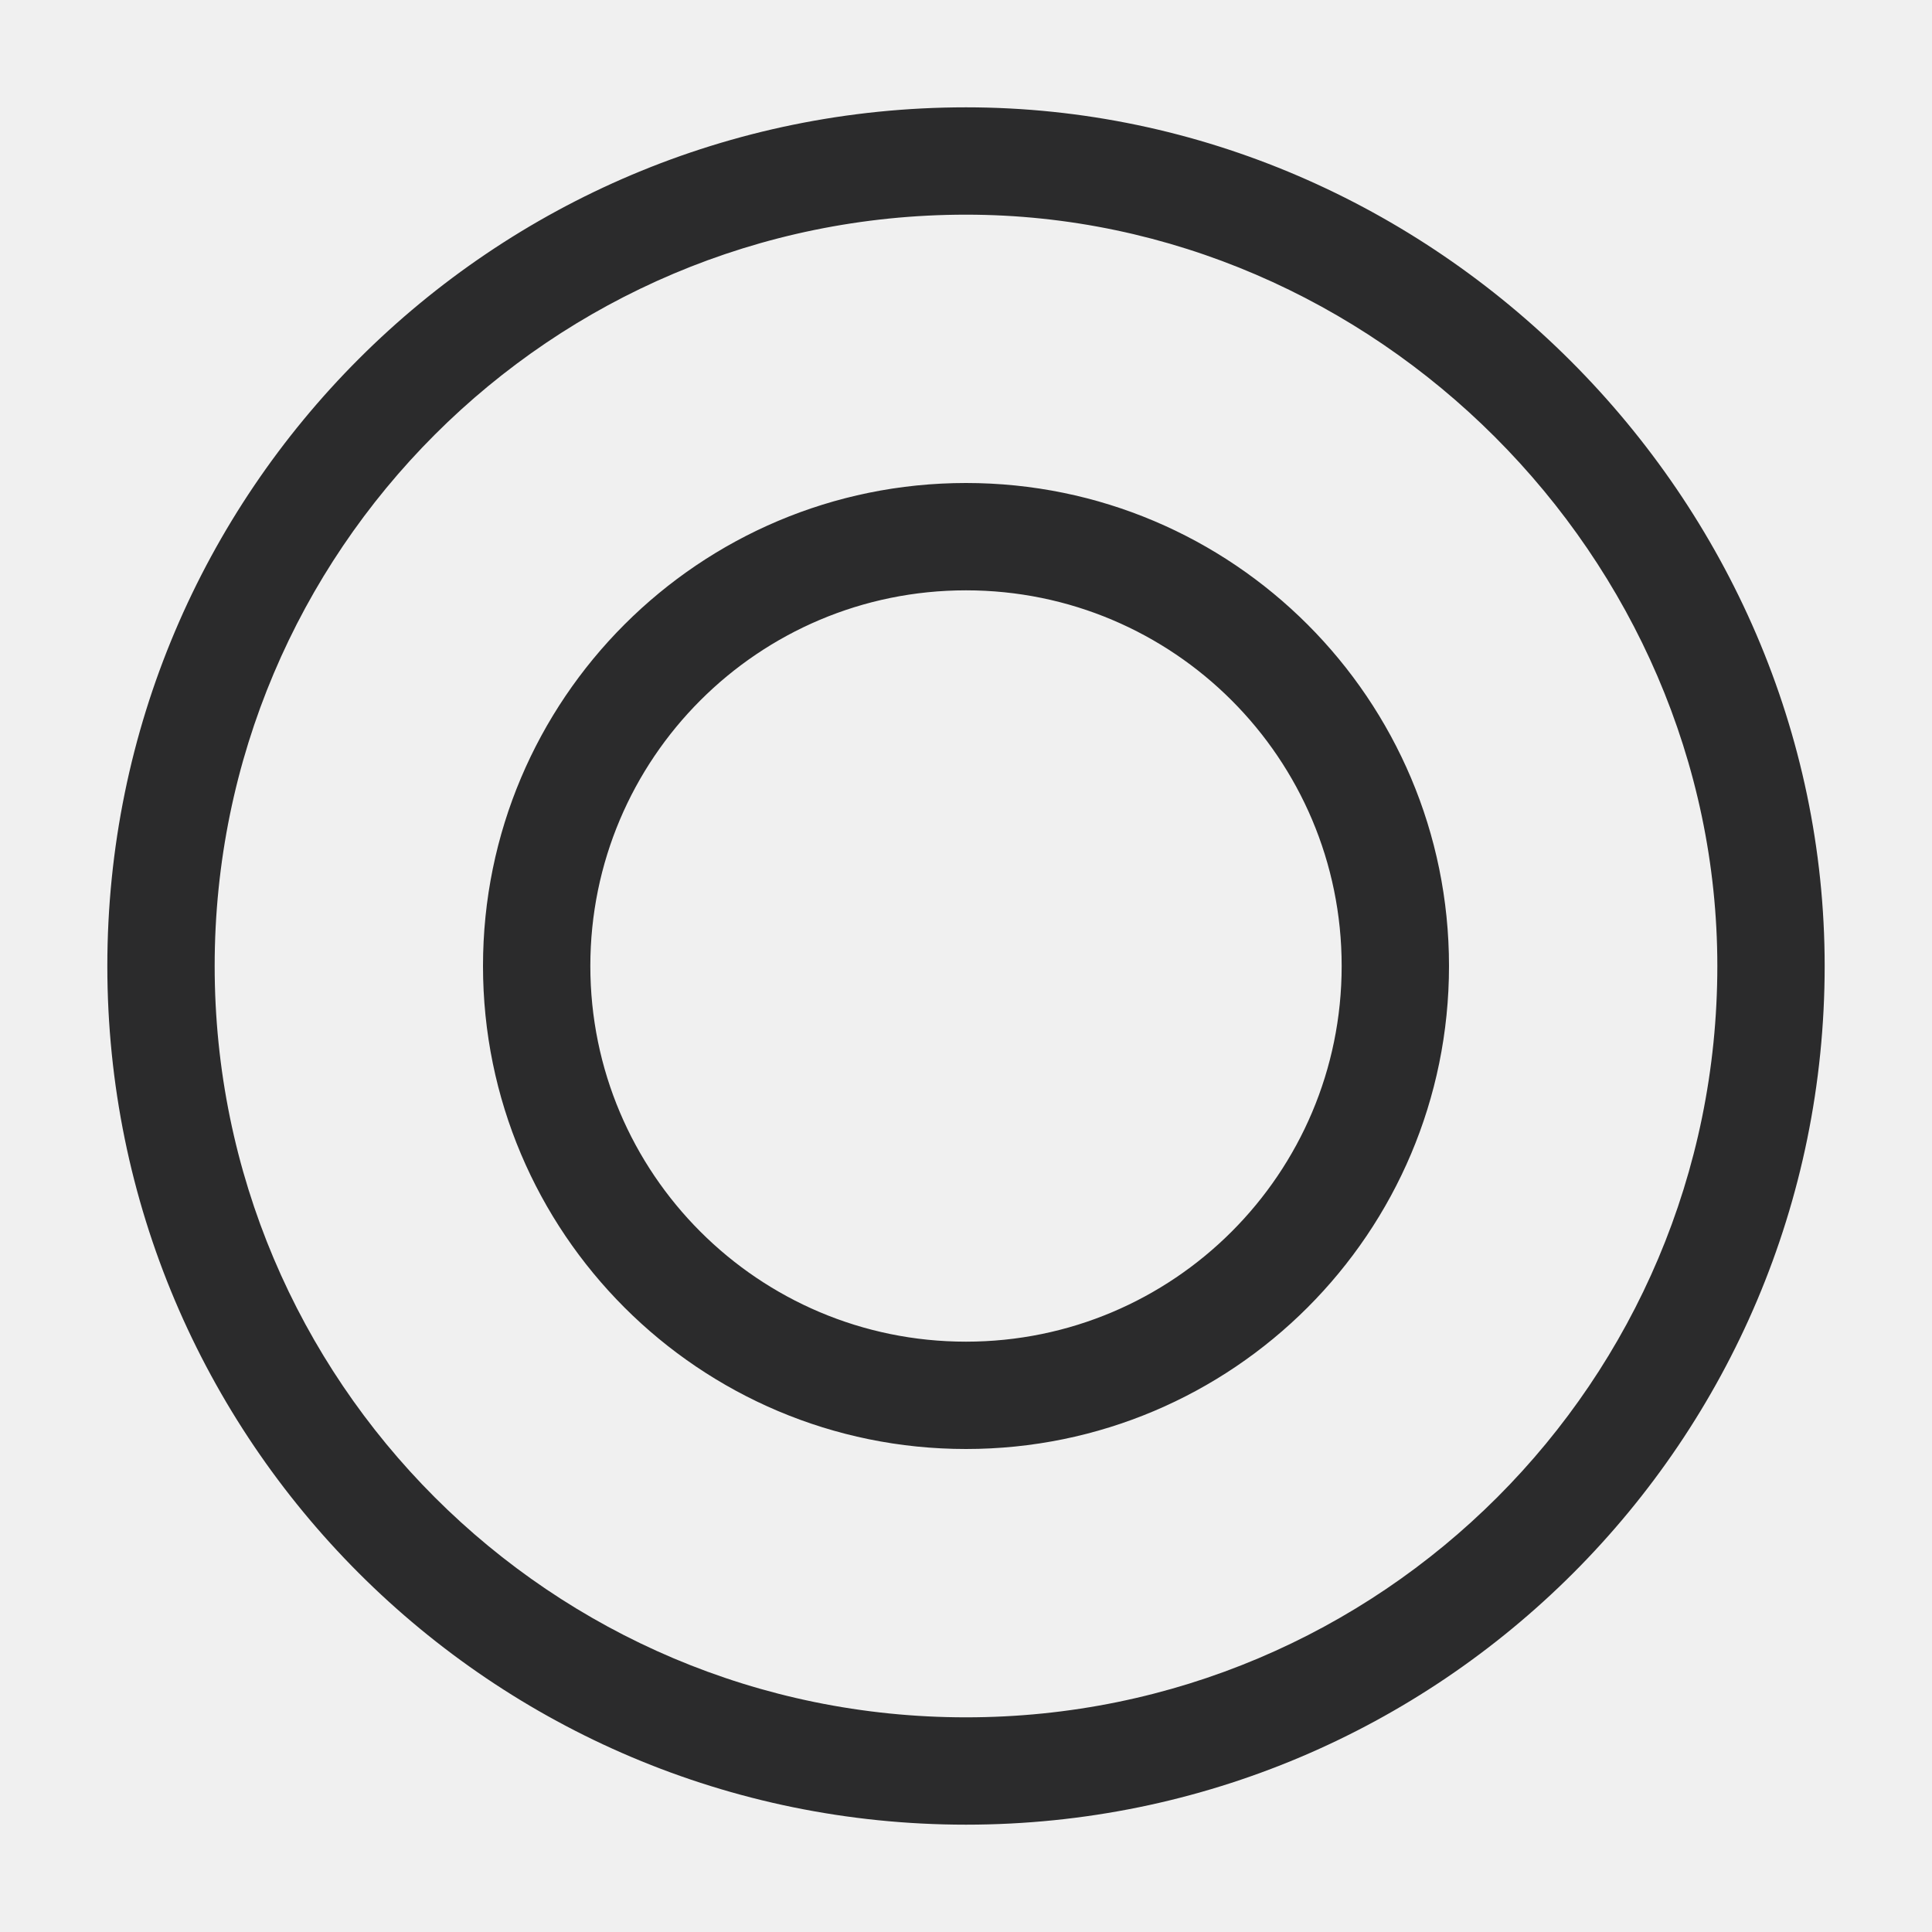
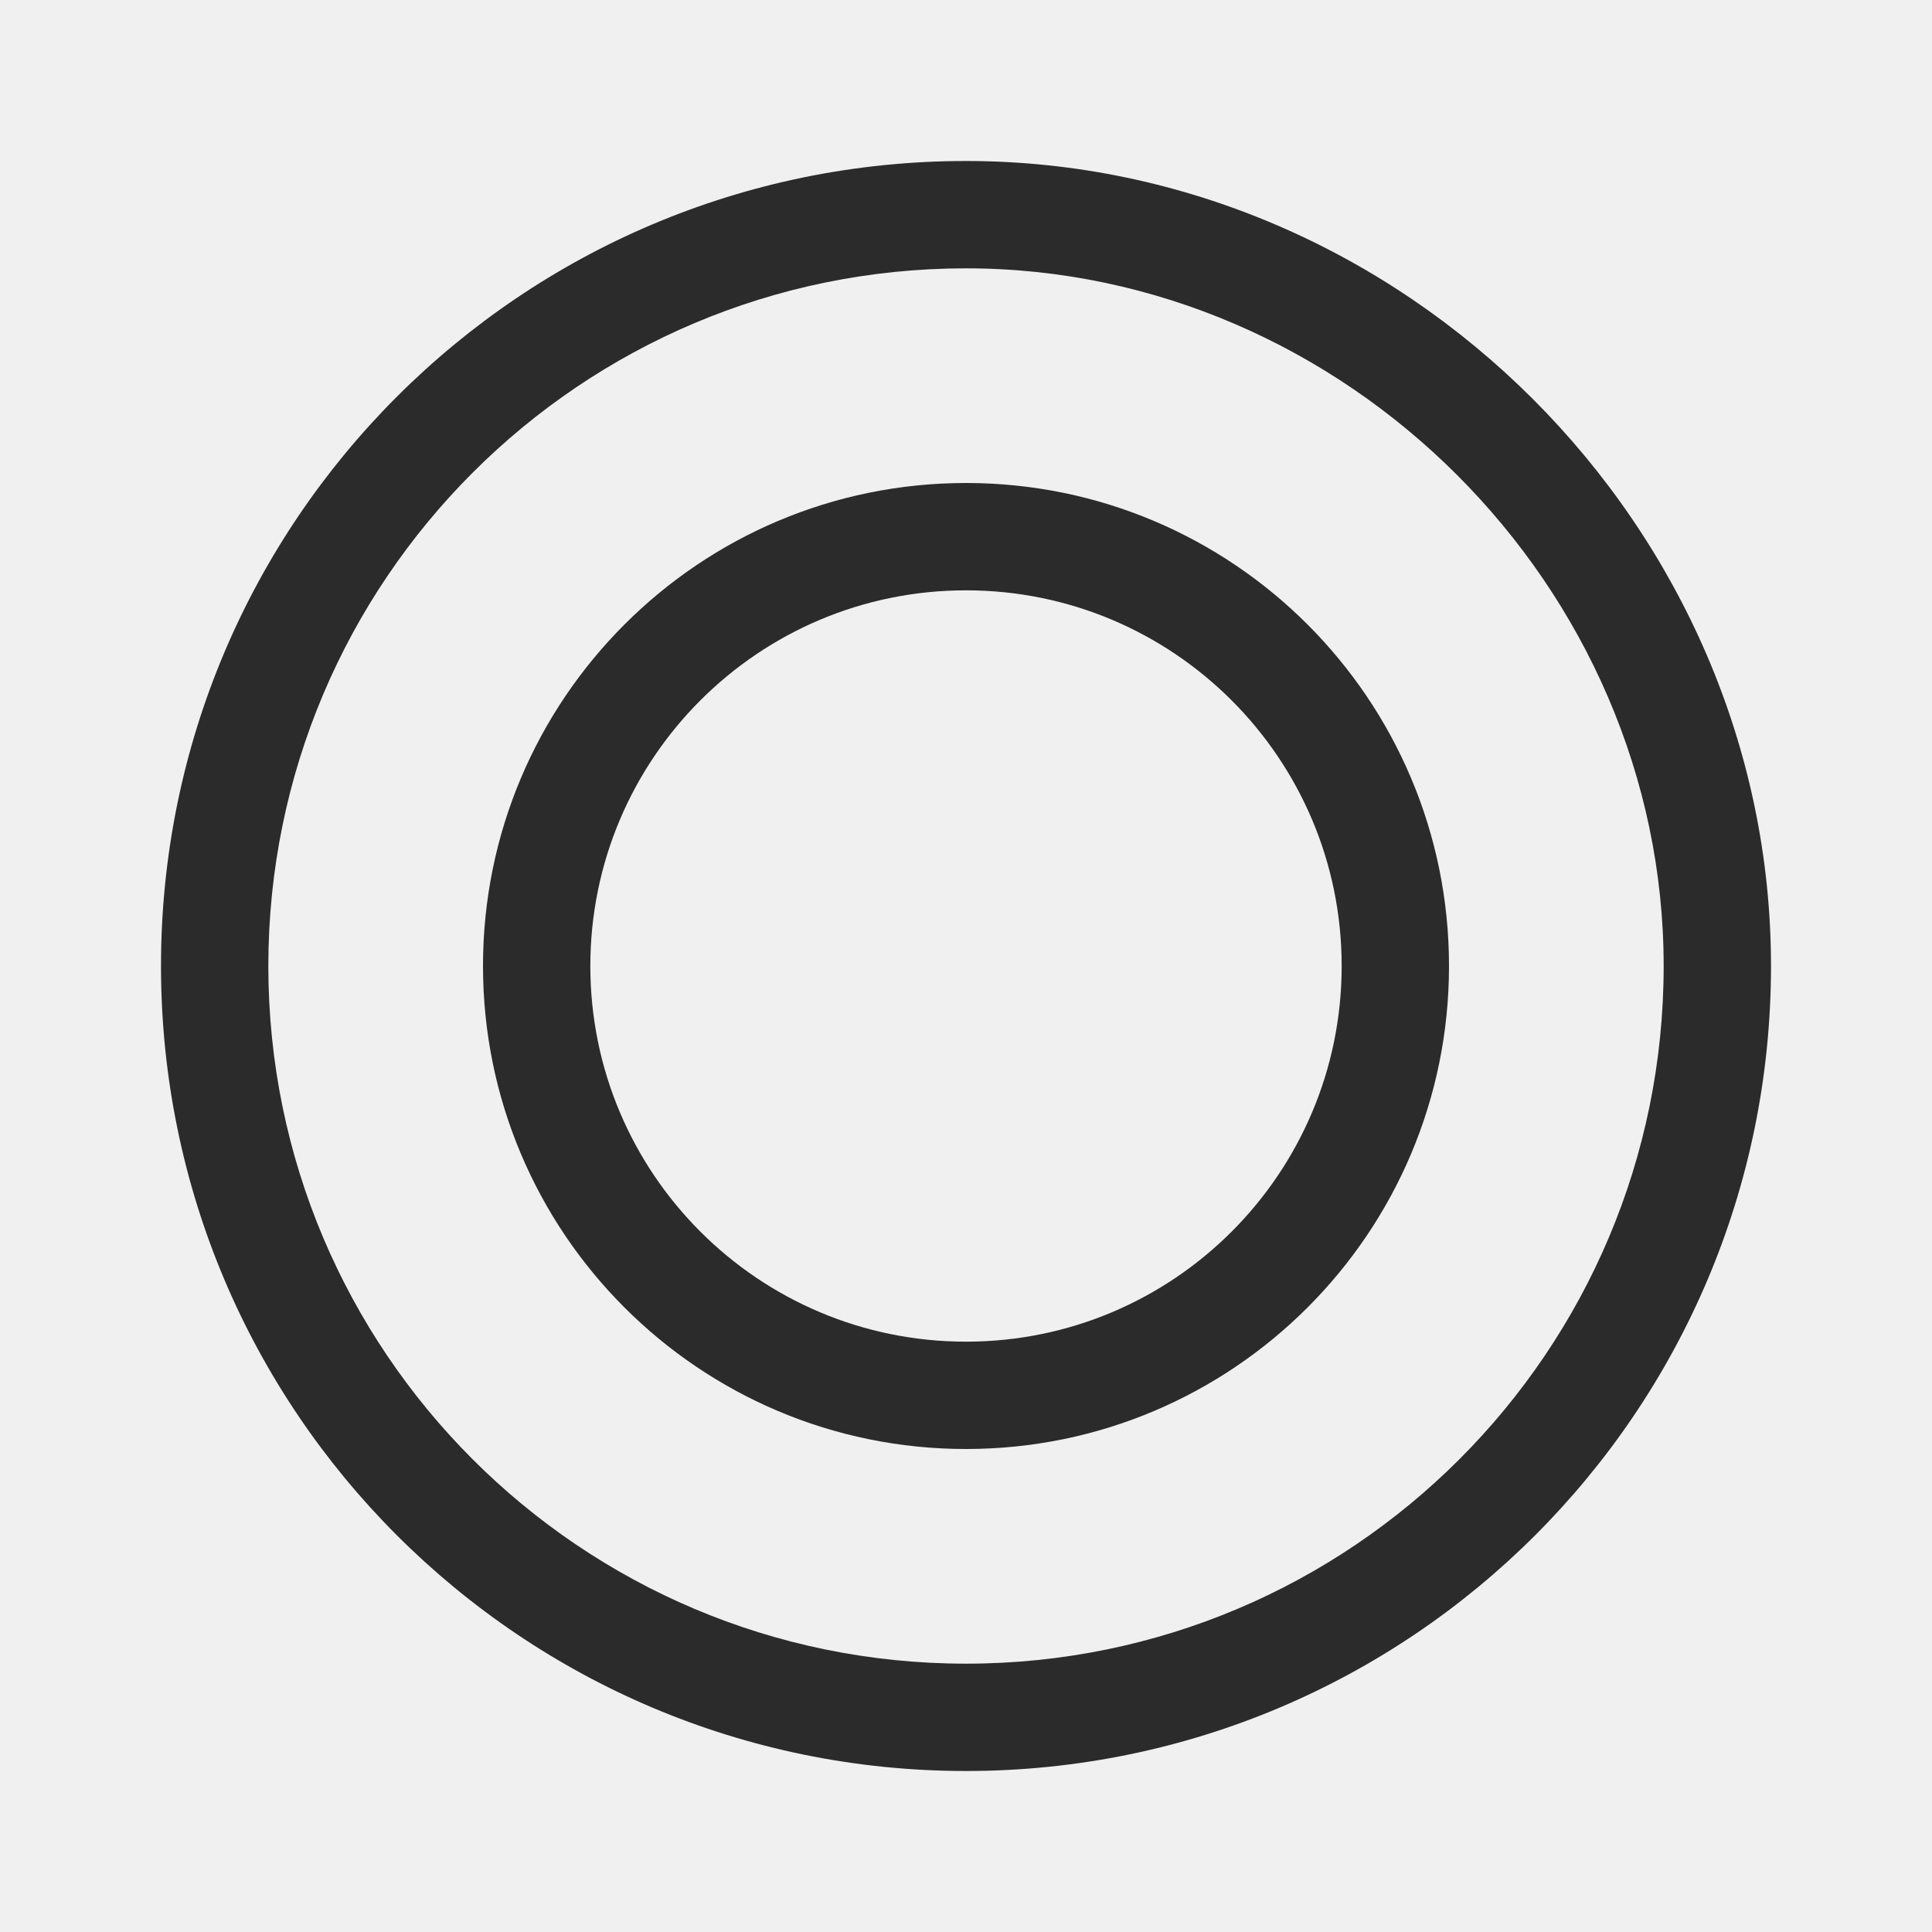
<svg xmlns="http://www.w3.org/2000/svg" width="18" height="18" viewBox="0 0 18 18" fill="none">
-   <path fill-rule="evenodd" clip-rule="evenodd" d="M1 9C1 4.582 4.582 1 9 1C13.361 1 17 4.639 17 9C17 13.418 13.418 17 9 17C4.582 17 1 13.418 1 9ZM9 2C5.134 2 2 5.134 2 9C2 12.866 5.134 16 9 16C12.866 16 16 12.866 16 9C16 5.191 12.809 2 9 2ZM9 5.5C7.067 5.5 5.5 7.067 5.5 9C5.5 10.933 7.067 12.5 9 12.5C10.933 12.5 12.5 10.933 12.5 9C12.5 7.067 10.933 5.5 9 5.5ZM4.5 9C4.5 6.515 6.515 4.5 9 4.5C11.485 4.5 13.5 6.515 13.5 9C13.5 11.485 11.485 13.5 9 13.5C6.515 13.5 4.5 11.485 4.5 9Z" fill="#2B2B2C" />
+   <mask id="path-1-inside-1_3223_3692" fill="white">
+     <path fill-rule="evenodd" clip-rule="evenodd" d="M1.5 9C1.5 4.858 4.858 1.5 9 1.5C13.085 1.5 16.5 4.915 16.5 9C16.5 13.142 13.142 16.5 9 16.5C4.858 16.5 1.5 13.142 1.5 9ZM9 12.5C10.933 12.5 12.5 10.933 12.5 9C12.5 7.067 10.933 5.5 9 5.5C7.067 5.5 5.5 7.067 5.5 9C5.5 10.933 7.067 12.5 9 12.5Z" />
+   </mask>
+   <path d="M9 0.5C4.306 0.5 0.5 4.306 0.5 9H2.5C2.5 5.41 5.41 2.5 9 2.5V0.5ZM17.5 9C17.5 4.363 13.637 0.5 9 0.5V2.5C12.533 2.5 15.5 5.467 15.5 9H17.5ZM9 17.5C13.694 17.5 17.5 13.694 17.5 9H15.5C15.5 12.59 12.59 15.5 9 15.5V17.5ZM0.5 9C0.5 13.694 4.306 17.5 9 17.5V15.5C5.41 15.5 2.5 12.59 2.5 9H0.5ZM11.5 9C11.5 10.381 10.381 11.5 9 11.5V13.5C11.485 13.5 13.5 11.485 13.5 9H11.5ZM9 6.5C10.381 6.5 11.5 7.619 11.5 9H13.5C13.5 6.515 11.485 4.5 9 4.5V6.5ZM6.5 9C6.5 7.619 7.619 6.5 9 6.5V4.5C6.515 4.5 4.5 6.515 4.5 9H6.5ZM9 11.5C7.619 11.5 6.5 10.381 6.5 9H4.5C4.5 11.485 6.515 13.5 9 13.5V11.5Z" fill="#2B2B2C" mask="url(#path-1-inside-1_3223_3692)" />
</svg>
